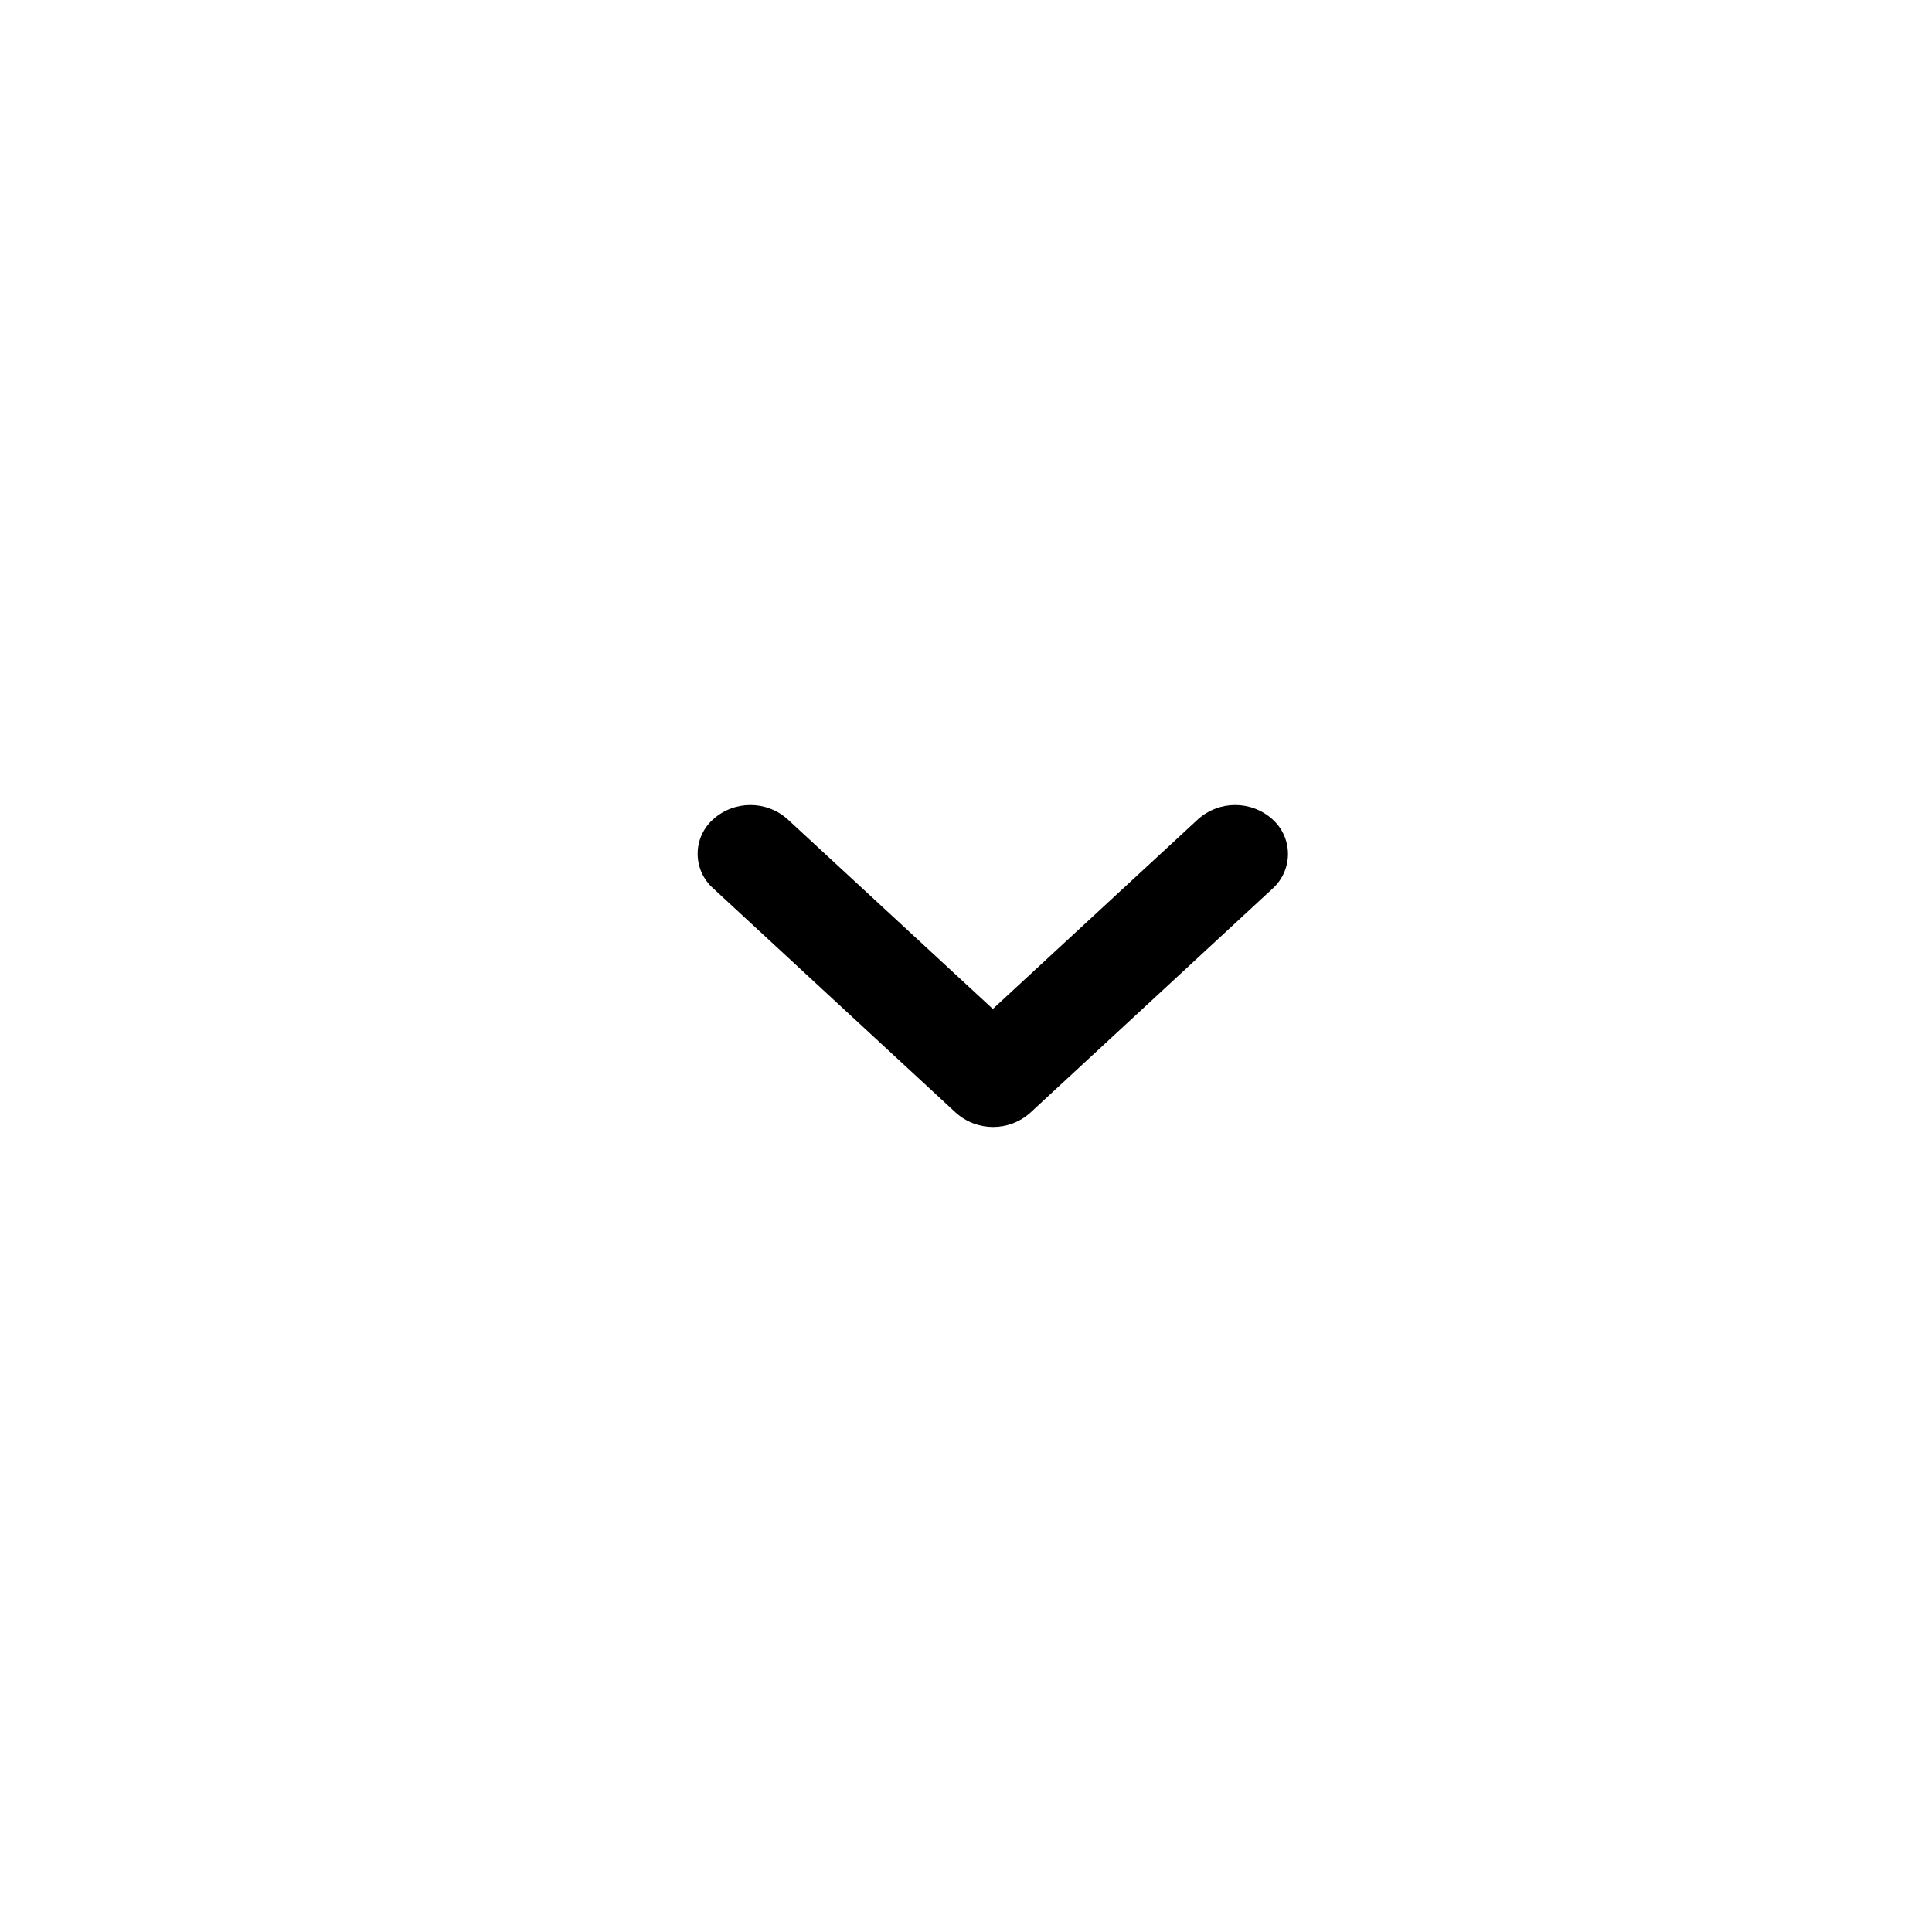
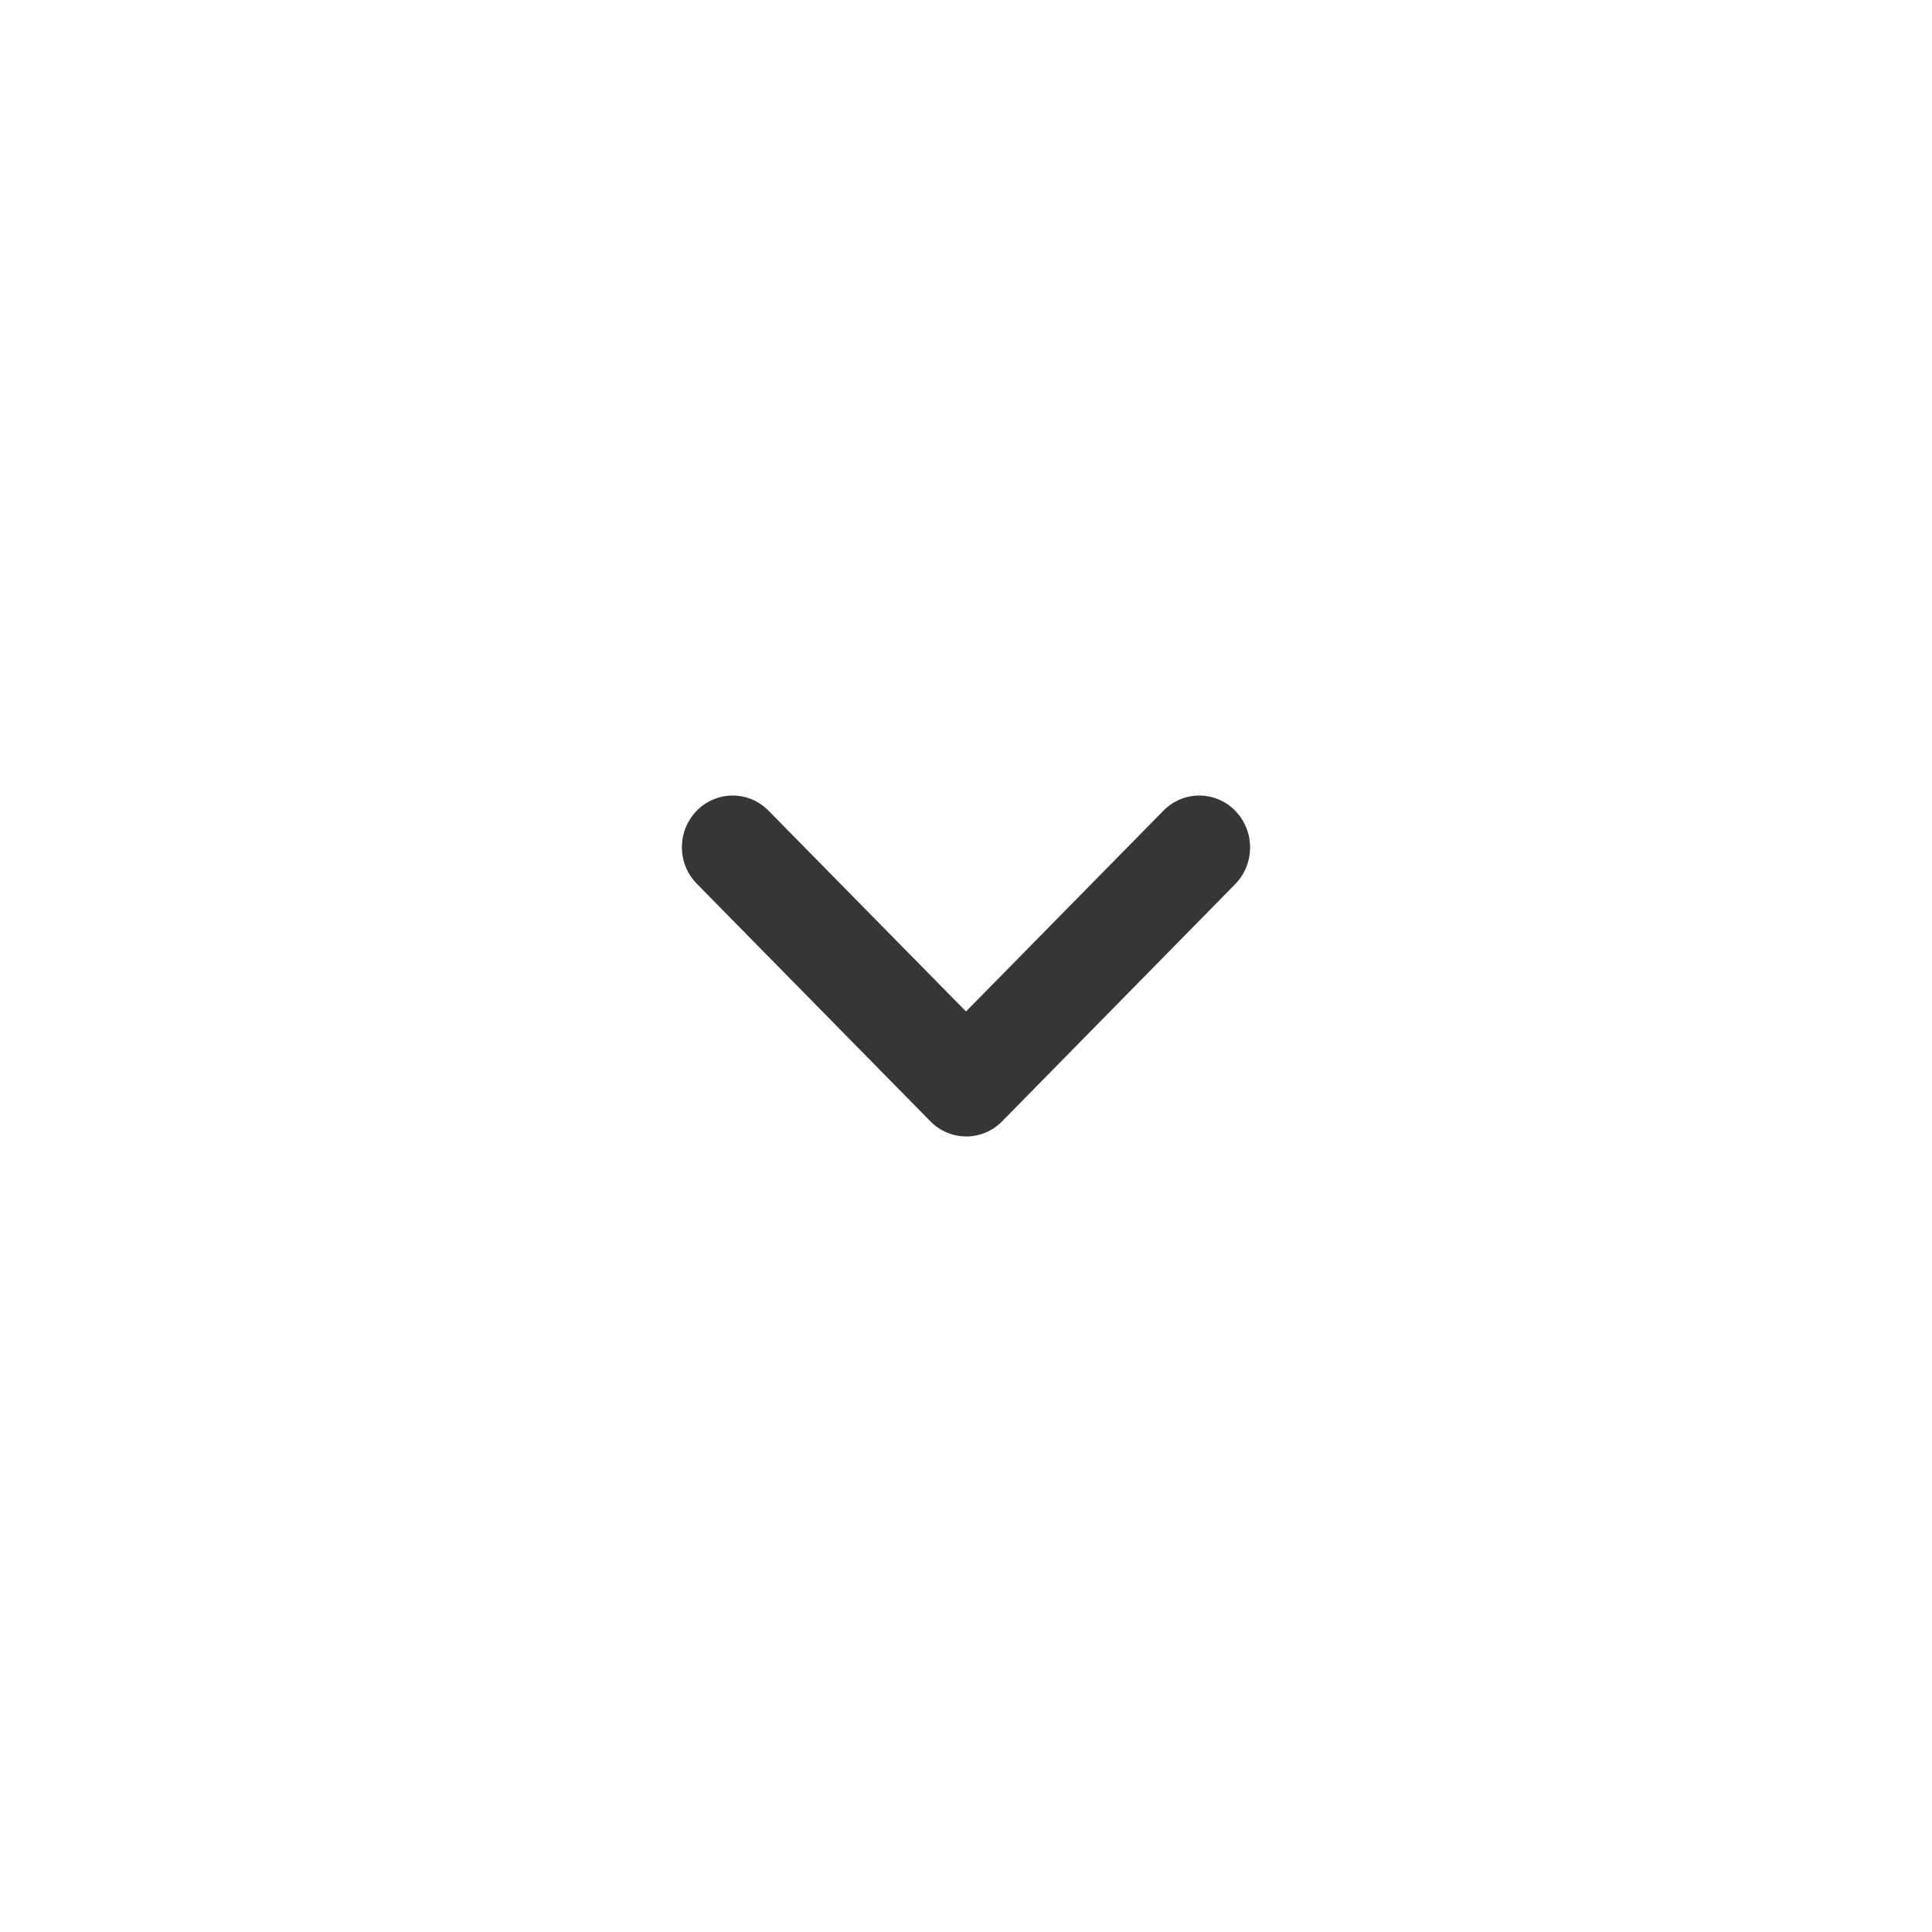
- <svg xmlns="http://www.w3.org/2000/svg" width="36" height="36" viewBox="0 0 36 36">
-   <path data-name="사각형 26" style="fill:none" d="M0 0h36v36H0z" />
-   <path d="M.267.289a1.038 1.038 0 0 0 0 1.389L3.8 5.5.267 9.323a1.038 1.038 0 0 0 0 1.389.86.86 0 0 0 1.285 0L5.733 6.19a1.038 1.038 0 0 0 0-1.389L1.551.28A.868.868 0 0 0 .267.289z" style="isolation:isolate" transform="rotate(90 4.5 19.5)" />
+ <svg xmlns="http://www.w3.org/2000/svg" width="34" height="34" viewBox="0 0 34 34">
+   <path data-name="사각형 26" style="fill:none" d="M0 0h34v34H0z" />
+   <g style="isolation:isolate">
+     <path d="M.267.263a.881.881 0 0 0 0 1.263L3.8 5 .267 8.475a.881.881 0 0 0 0 1.263.919.919 0 0 0 1.285 0l4.181-4.111a.881.881 0 0 0 0-1.263L1.551.254A.927.927 0 0 0 .267.263z" style="fill:#363636;isolation:isolate" transform="rotate(90 4 18)" />
+   </g>
</svg>
